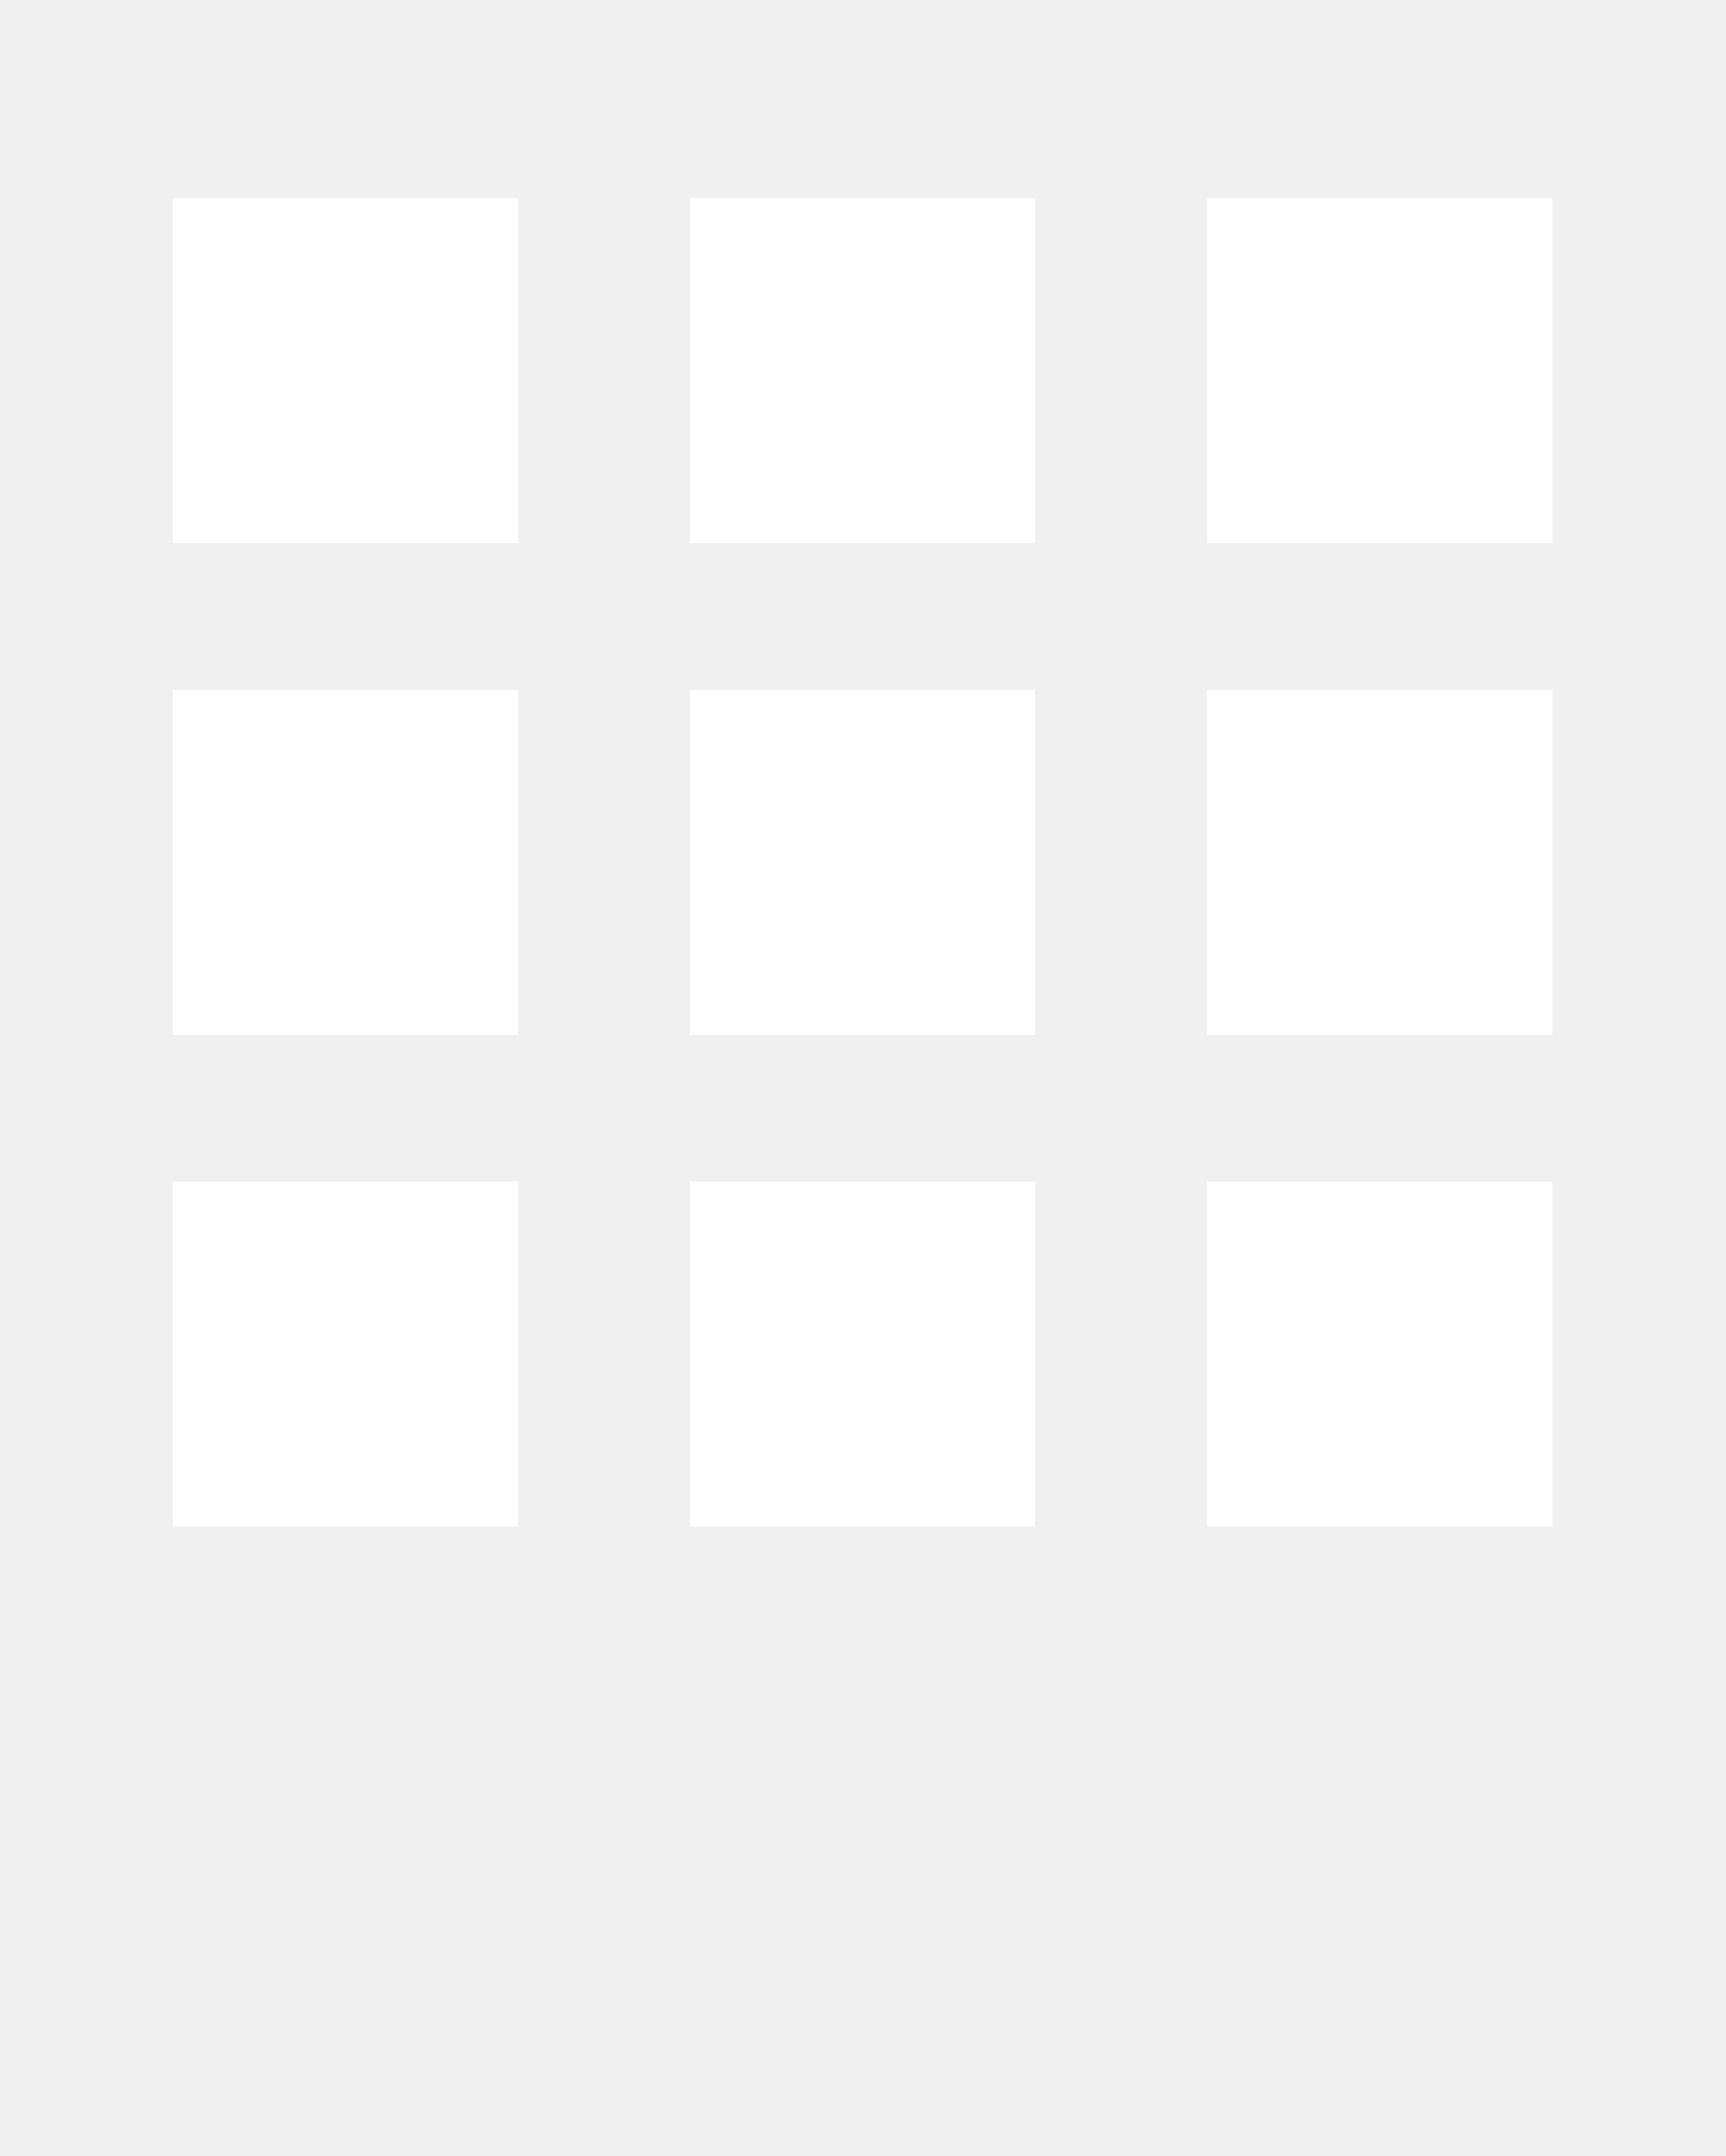
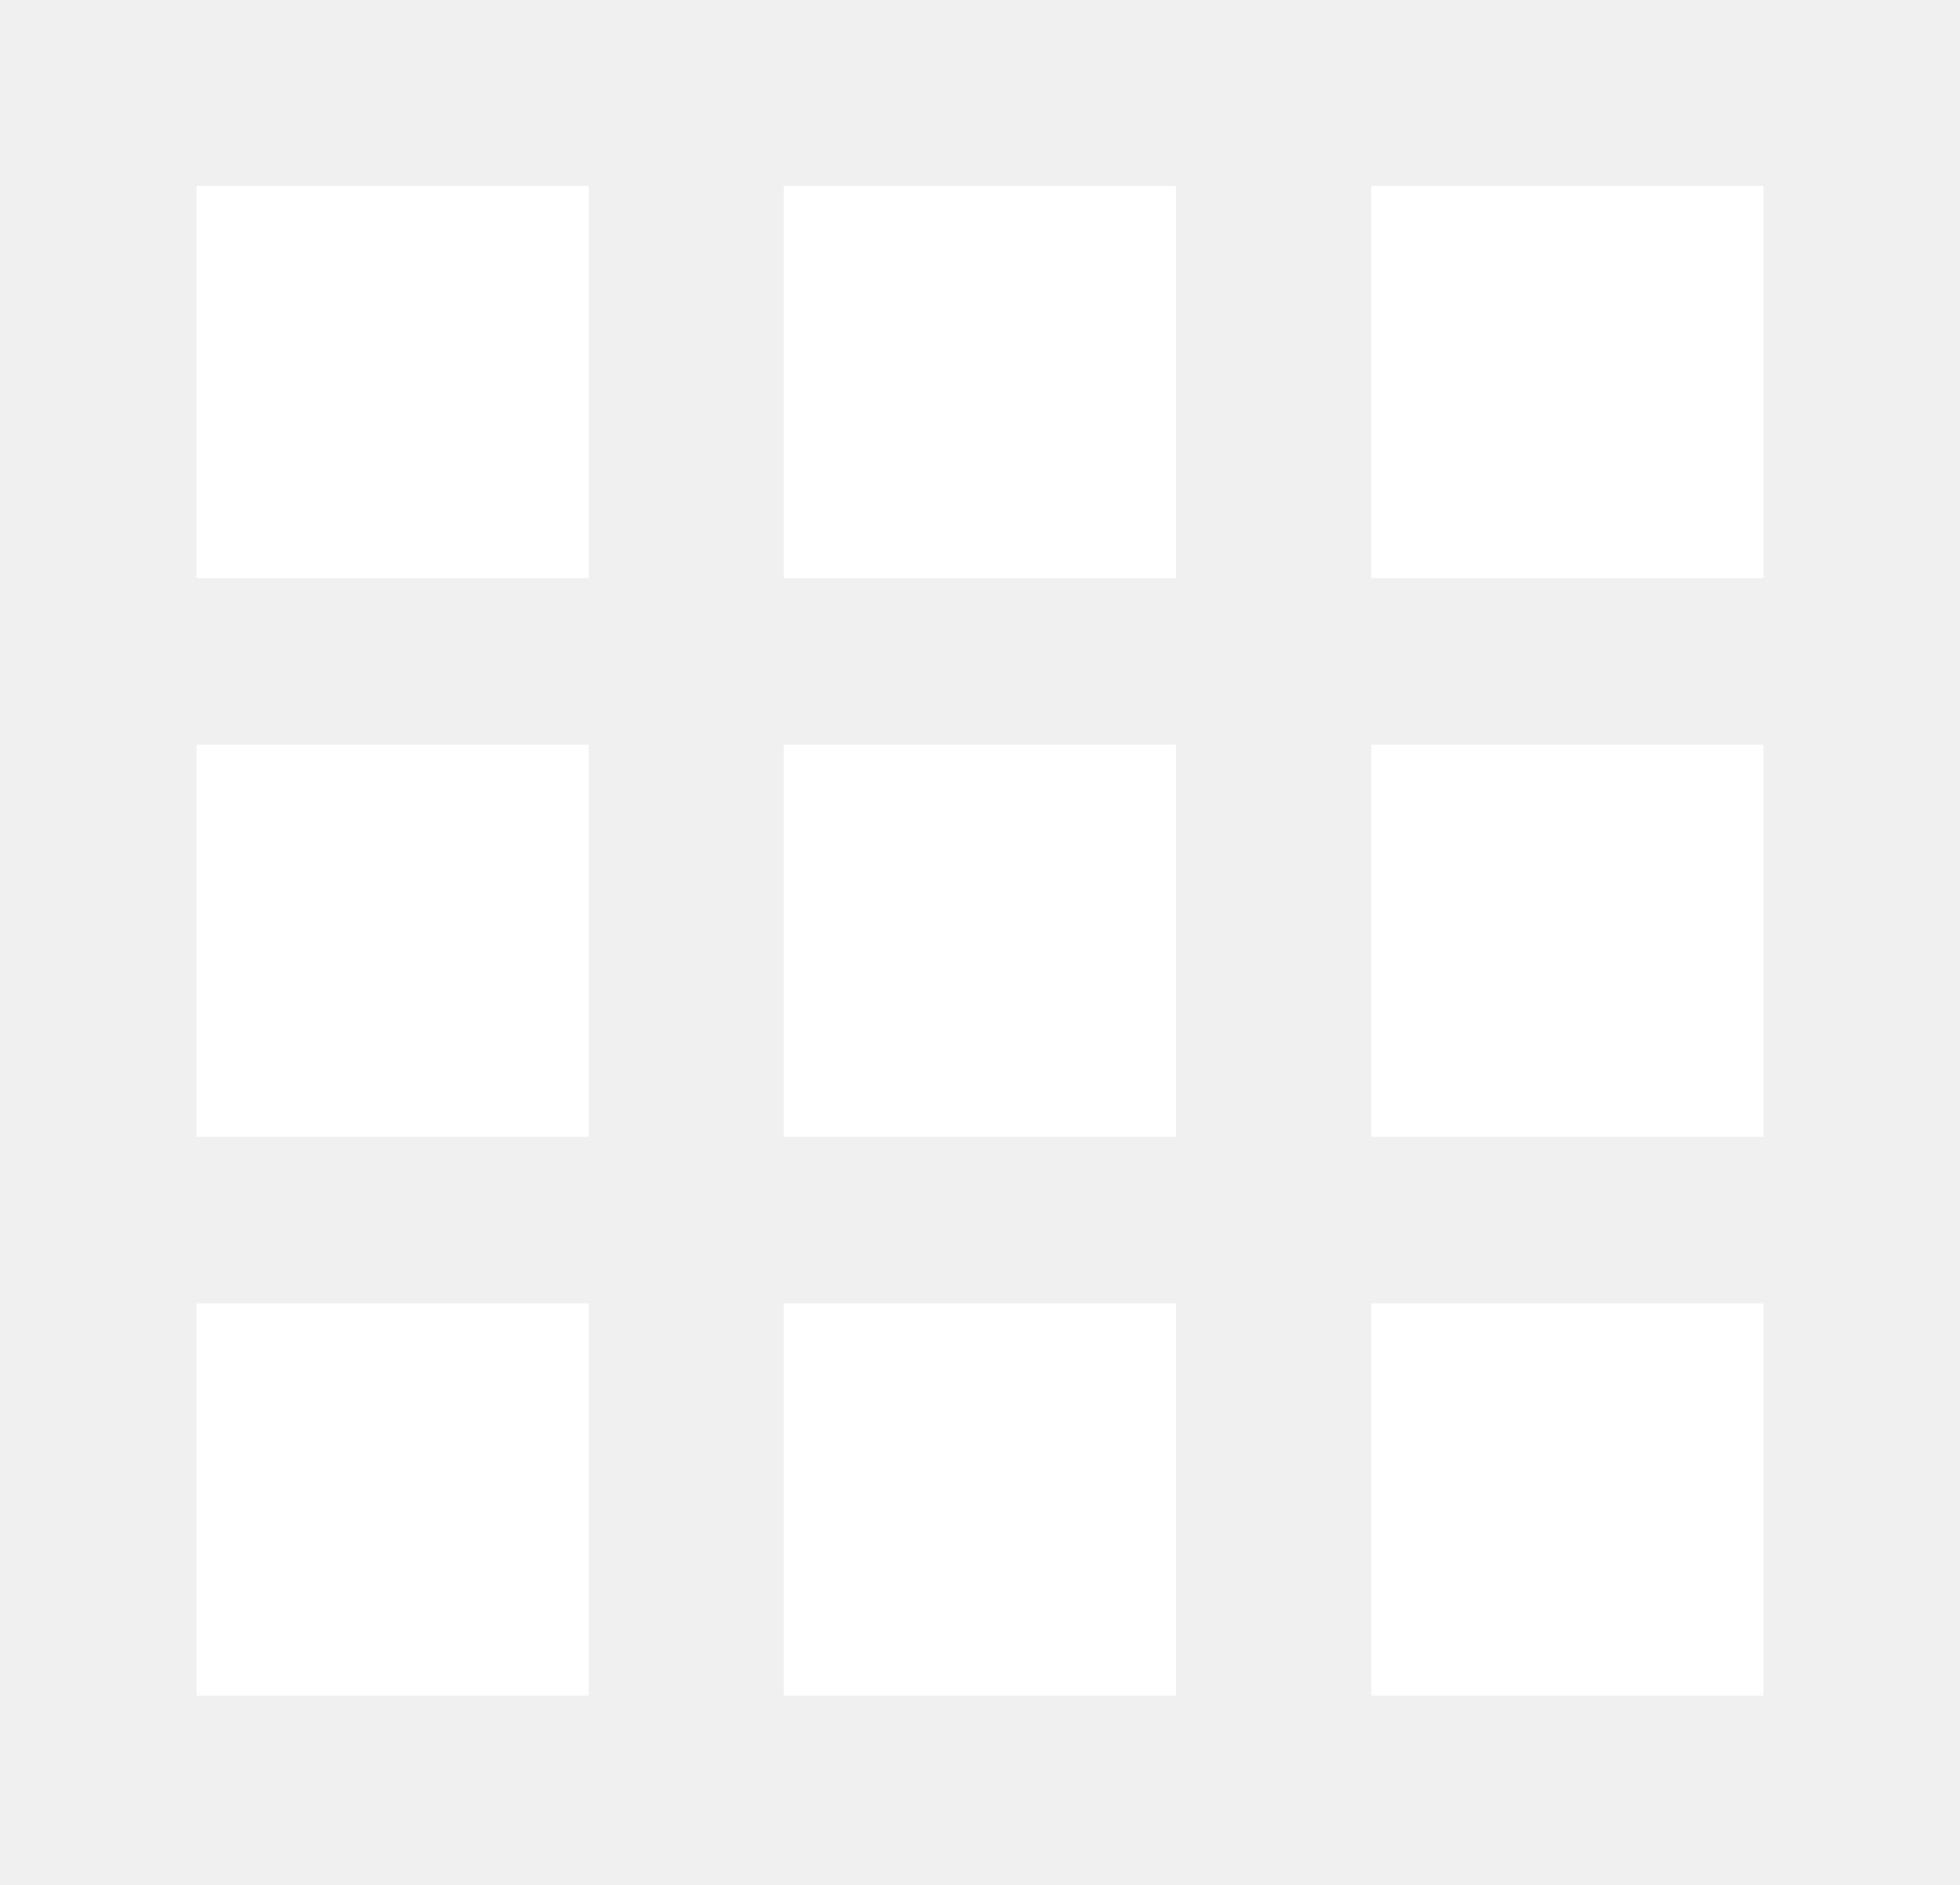
- <svg xmlns="http://www.w3.org/2000/svg" xml:space="preserve" version="1.1" style="shape-rendering:geometricPrecision;text-rendering:geometricPrecision;image-rendering:optimizeQuality;" viewBox="0 0 846.66 1058.325" x="0px" y="0px" fill-rule="evenodd" clip-rule="evenodd">
-   <g>
-     <path fill="#fff" d="M507.98 97.27l-169.38 0 0 169.4 169.38 0 0 -169.4zm253.82 482.72l-169.4 0 0 169.4 169.4 0 0 -169.4zm-507.54 0l-169.4 0 0 169.4 169.4 0 0 -169.4zm253.72 0l-169.38 0 0 169.4 169.38 0 0 -169.4zm253.82 -241.38l-169.4 0 0 169.39 169.4 0 0 -169.39zm-507.54 0l-169.4 0 0 169.39 169.4 0 0 -169.39zm253.72 0l-169.38 0 0 169.39 169.38 0 0 -169.39zm253.82 -241.34l-169.4 0 0 169.4 169.4 0 0 -169.4zm-507.54 0l-169.4 0 0 169.4 169.4 0 0 -169.4z" />
-   </g>
+ <svg xmlns="http://www.w3.org/2000/svg" viewBox="0 0 846.7 814" style="enable-background:new 0 0 846.7 814" xml:space="preserve">
+   <path d="M508 80.3H338.6v169.4H508V80.3zM761.8 563H592.4v169.4h169.4V563zm-507.5 0H84.9v169.4h169.4V563zm253.7 0H338.6v169.4H508V563zm253.8-241.4H592.4V491h169.4V321.6zm-507.5 0H84.9V491h169.4V321.6zm253.7 0H338.6V491H508V321.6zM761.8 80.3H592.4v169.4h169.4V80.3zm-507.5 0H84.9v169.4h169.4V80.3z" style="fill-rule:evenodd;clip-rule:evenodd;fill:#fff" />
</svg>
